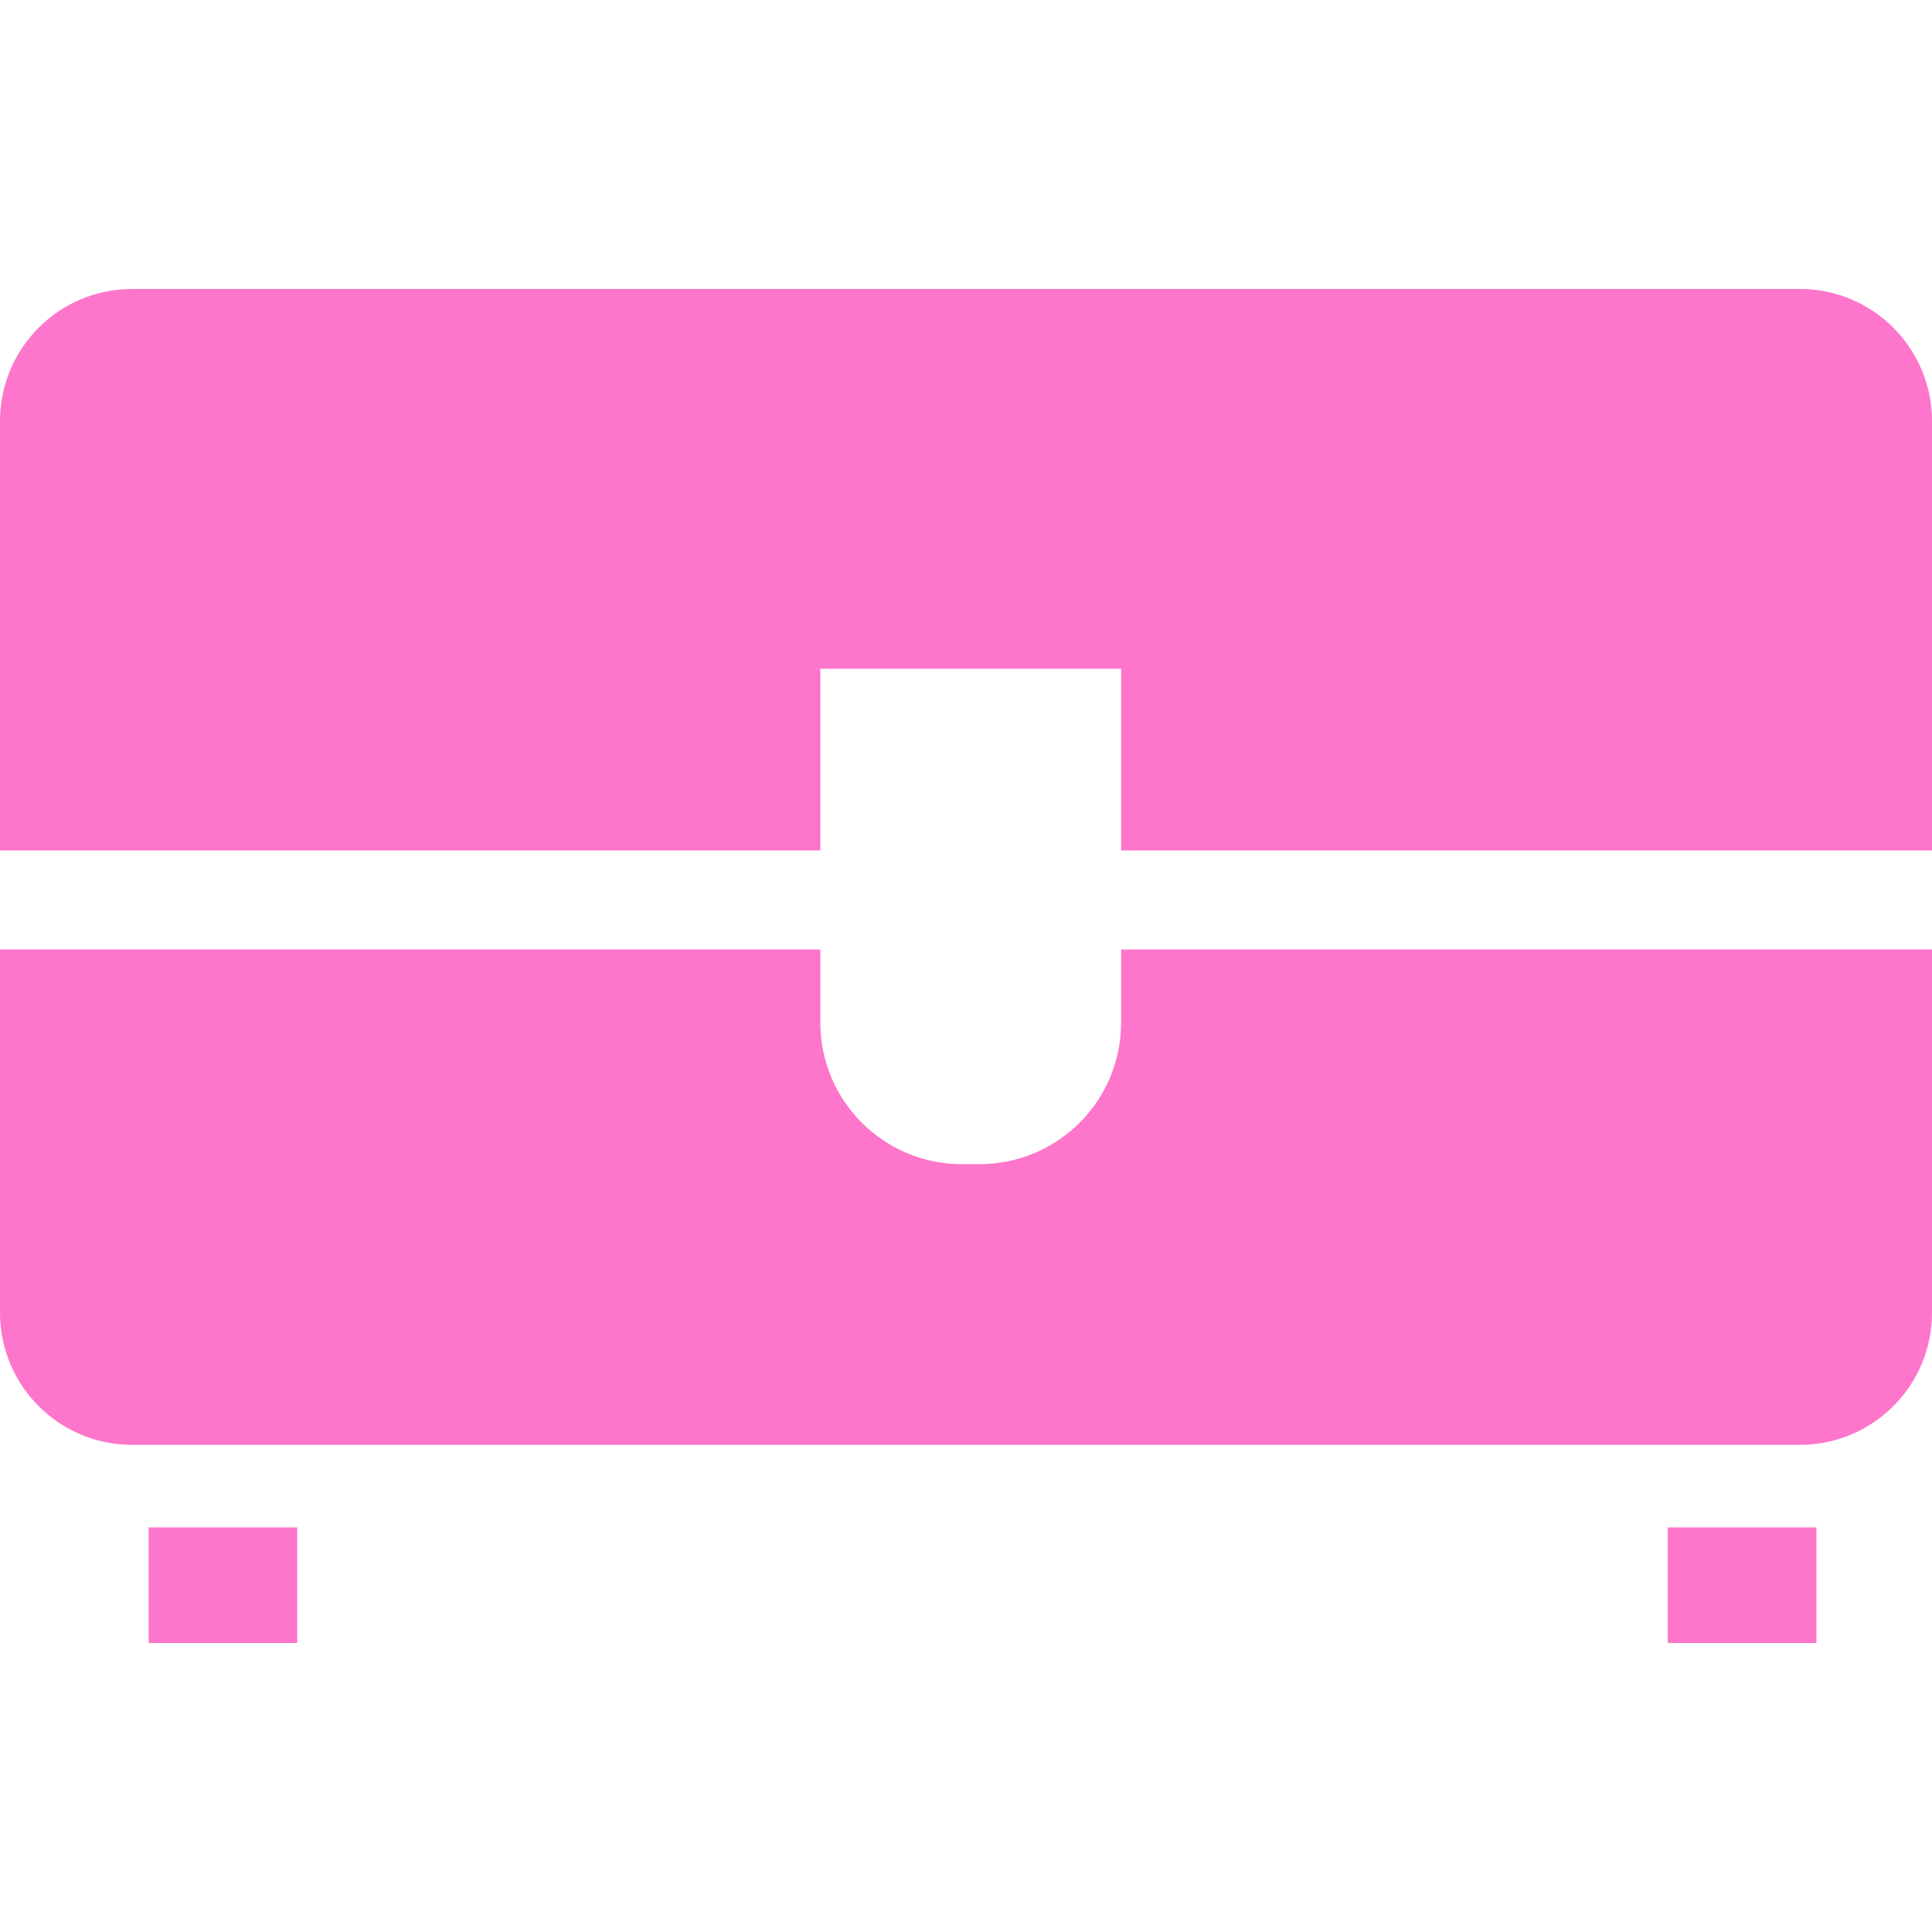
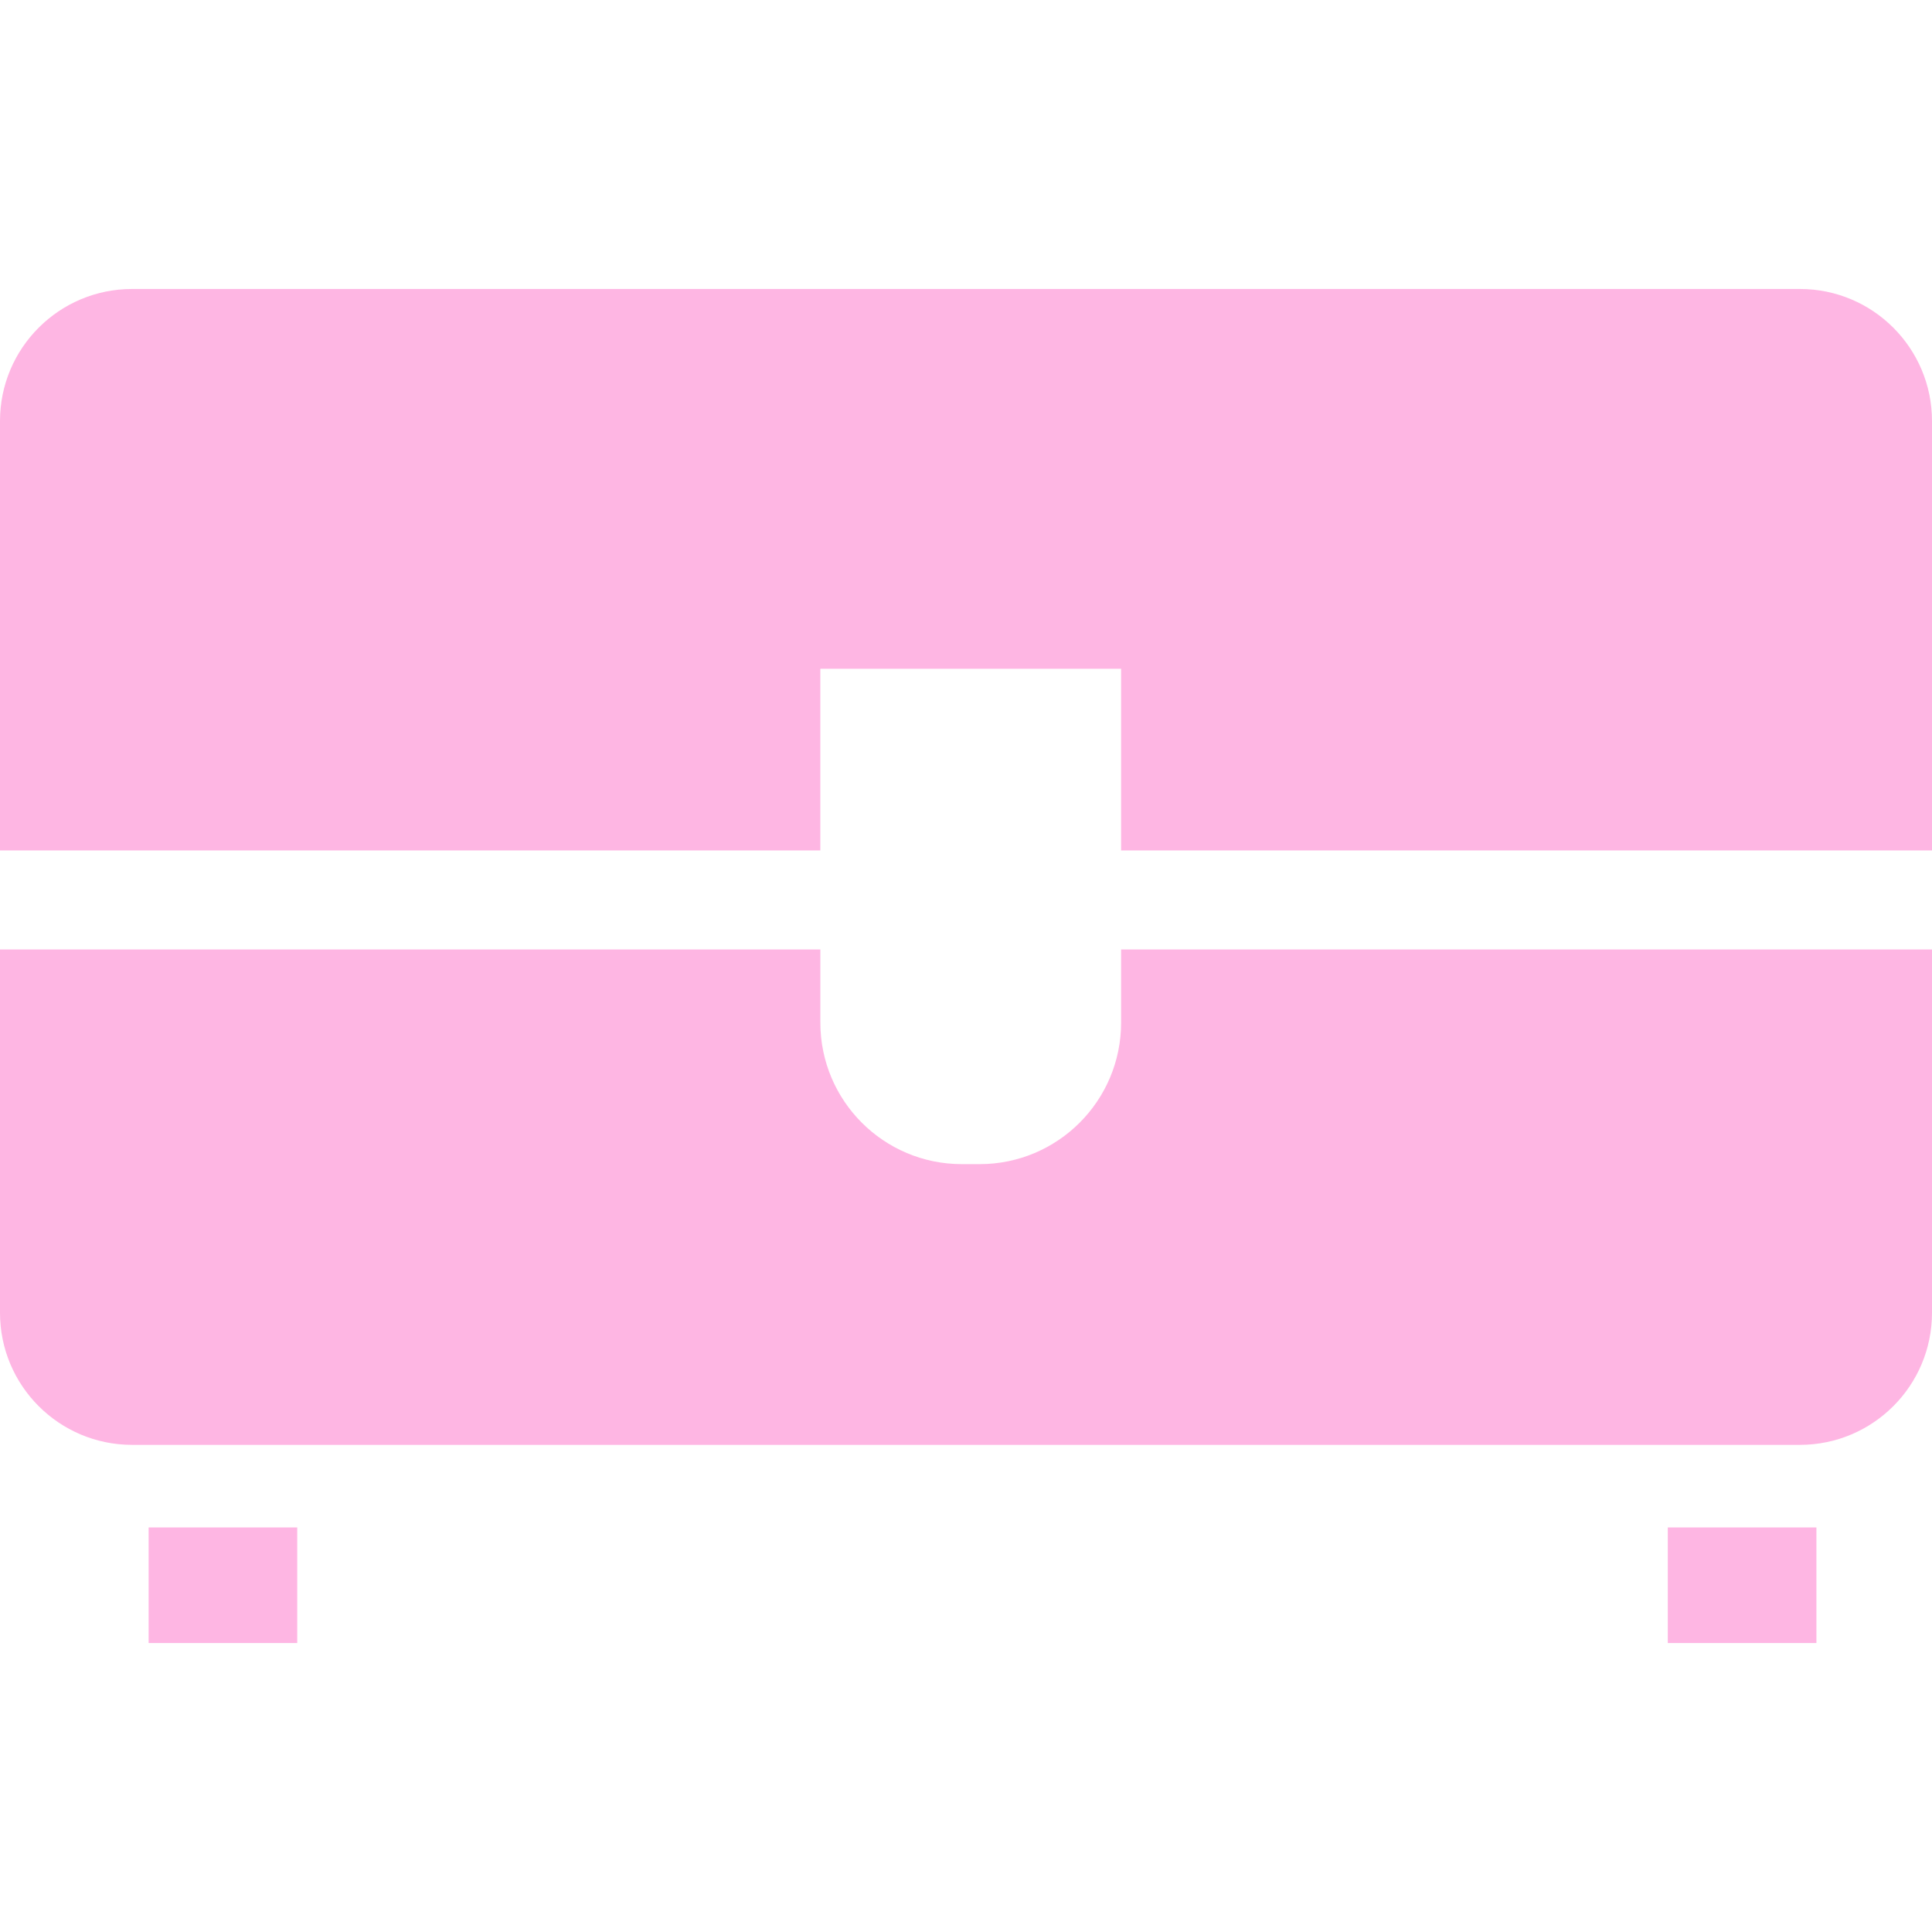
<svg xmlns="http://www.w3.org/2000/svg" version="1.1" id="Capa_1" x="0px" y="0px" width="606.33px" height="606.33px" viewBox="0 0 606.33 606.33" style="enable-background:new 0 0 606.33 606.33;" xml:space="preserve">
  <g>
    <g>
-       <rect fill="#FD76CB" x="46.641" y="479.363" width="46.641" height="36.275" />
-       <rect fill="#FD76CB" x="523.412" y="479.363" width="46.643" height="36.275" />
-       <path fill="#FD76CB" d="M0,132.149V266.89h257.451v-57.007h94.391v57.007H606.33V132.149c0-22.897-18.562-41.458-41.459-41.458H41.458    C18.561,90.691,0,109.252,0,132.149z" />
-       <path fill="#FD76CB" d="M0,411.99c0,22.898,18.561,41.459,41.458,41.459h523.413c22.896,0,41.459-18.561,41.459-41.459V297.982H351.842v22.95    c0,24.533-19.885,44.418-44.418,44.418h-5.55c-24.533,0-44.418-19.885-44.418-44.418v-22.95H0V411.99z" />
+       <rect fill="#FD76CB88" x="46.641" y="479.363" width="46.641" height="36.275" />
+       <rect fill="#FD76CB88" x="523.412" y="479.363" width="46.643" height="36.275" />
+       <path fill="#FD76CB88" d="M0,132.149V266.89h257.451v-57.007h94.391v57.007H606.33V132.149c0-22.897-18.562-41.458-41.459-41.458H41.458    C18.561,90.691,0,109.252,0,132.149z" />
+       <path fill="#FD76CB88" d="M0,411.99c0,22.898,18.561,41.459,41.458,41.459h523.413c22.896,0,41.459-18.561,41.459-41.459V297.982H351.842v22.95    c0,24.533-19.885,44.418-44.418,44.418h-5.55c-24.533,0-44.418-19.885-44.418-44.418v-22.95H0V411.99z" />
    </g>
  </g>
  <g>
</g>
  <g>
</g>
  <g>
</g>
  <g>
</g>
  <g>
</g>
  <g>
</g>
  <g>
</g>
  <g>
</g>
  <g>
</g>
  <g>
</g>
  <g>
</g>
  <g>
</g>
  <g>
</g>
  <g>
</g>
  <g>
</g>
</svg>
